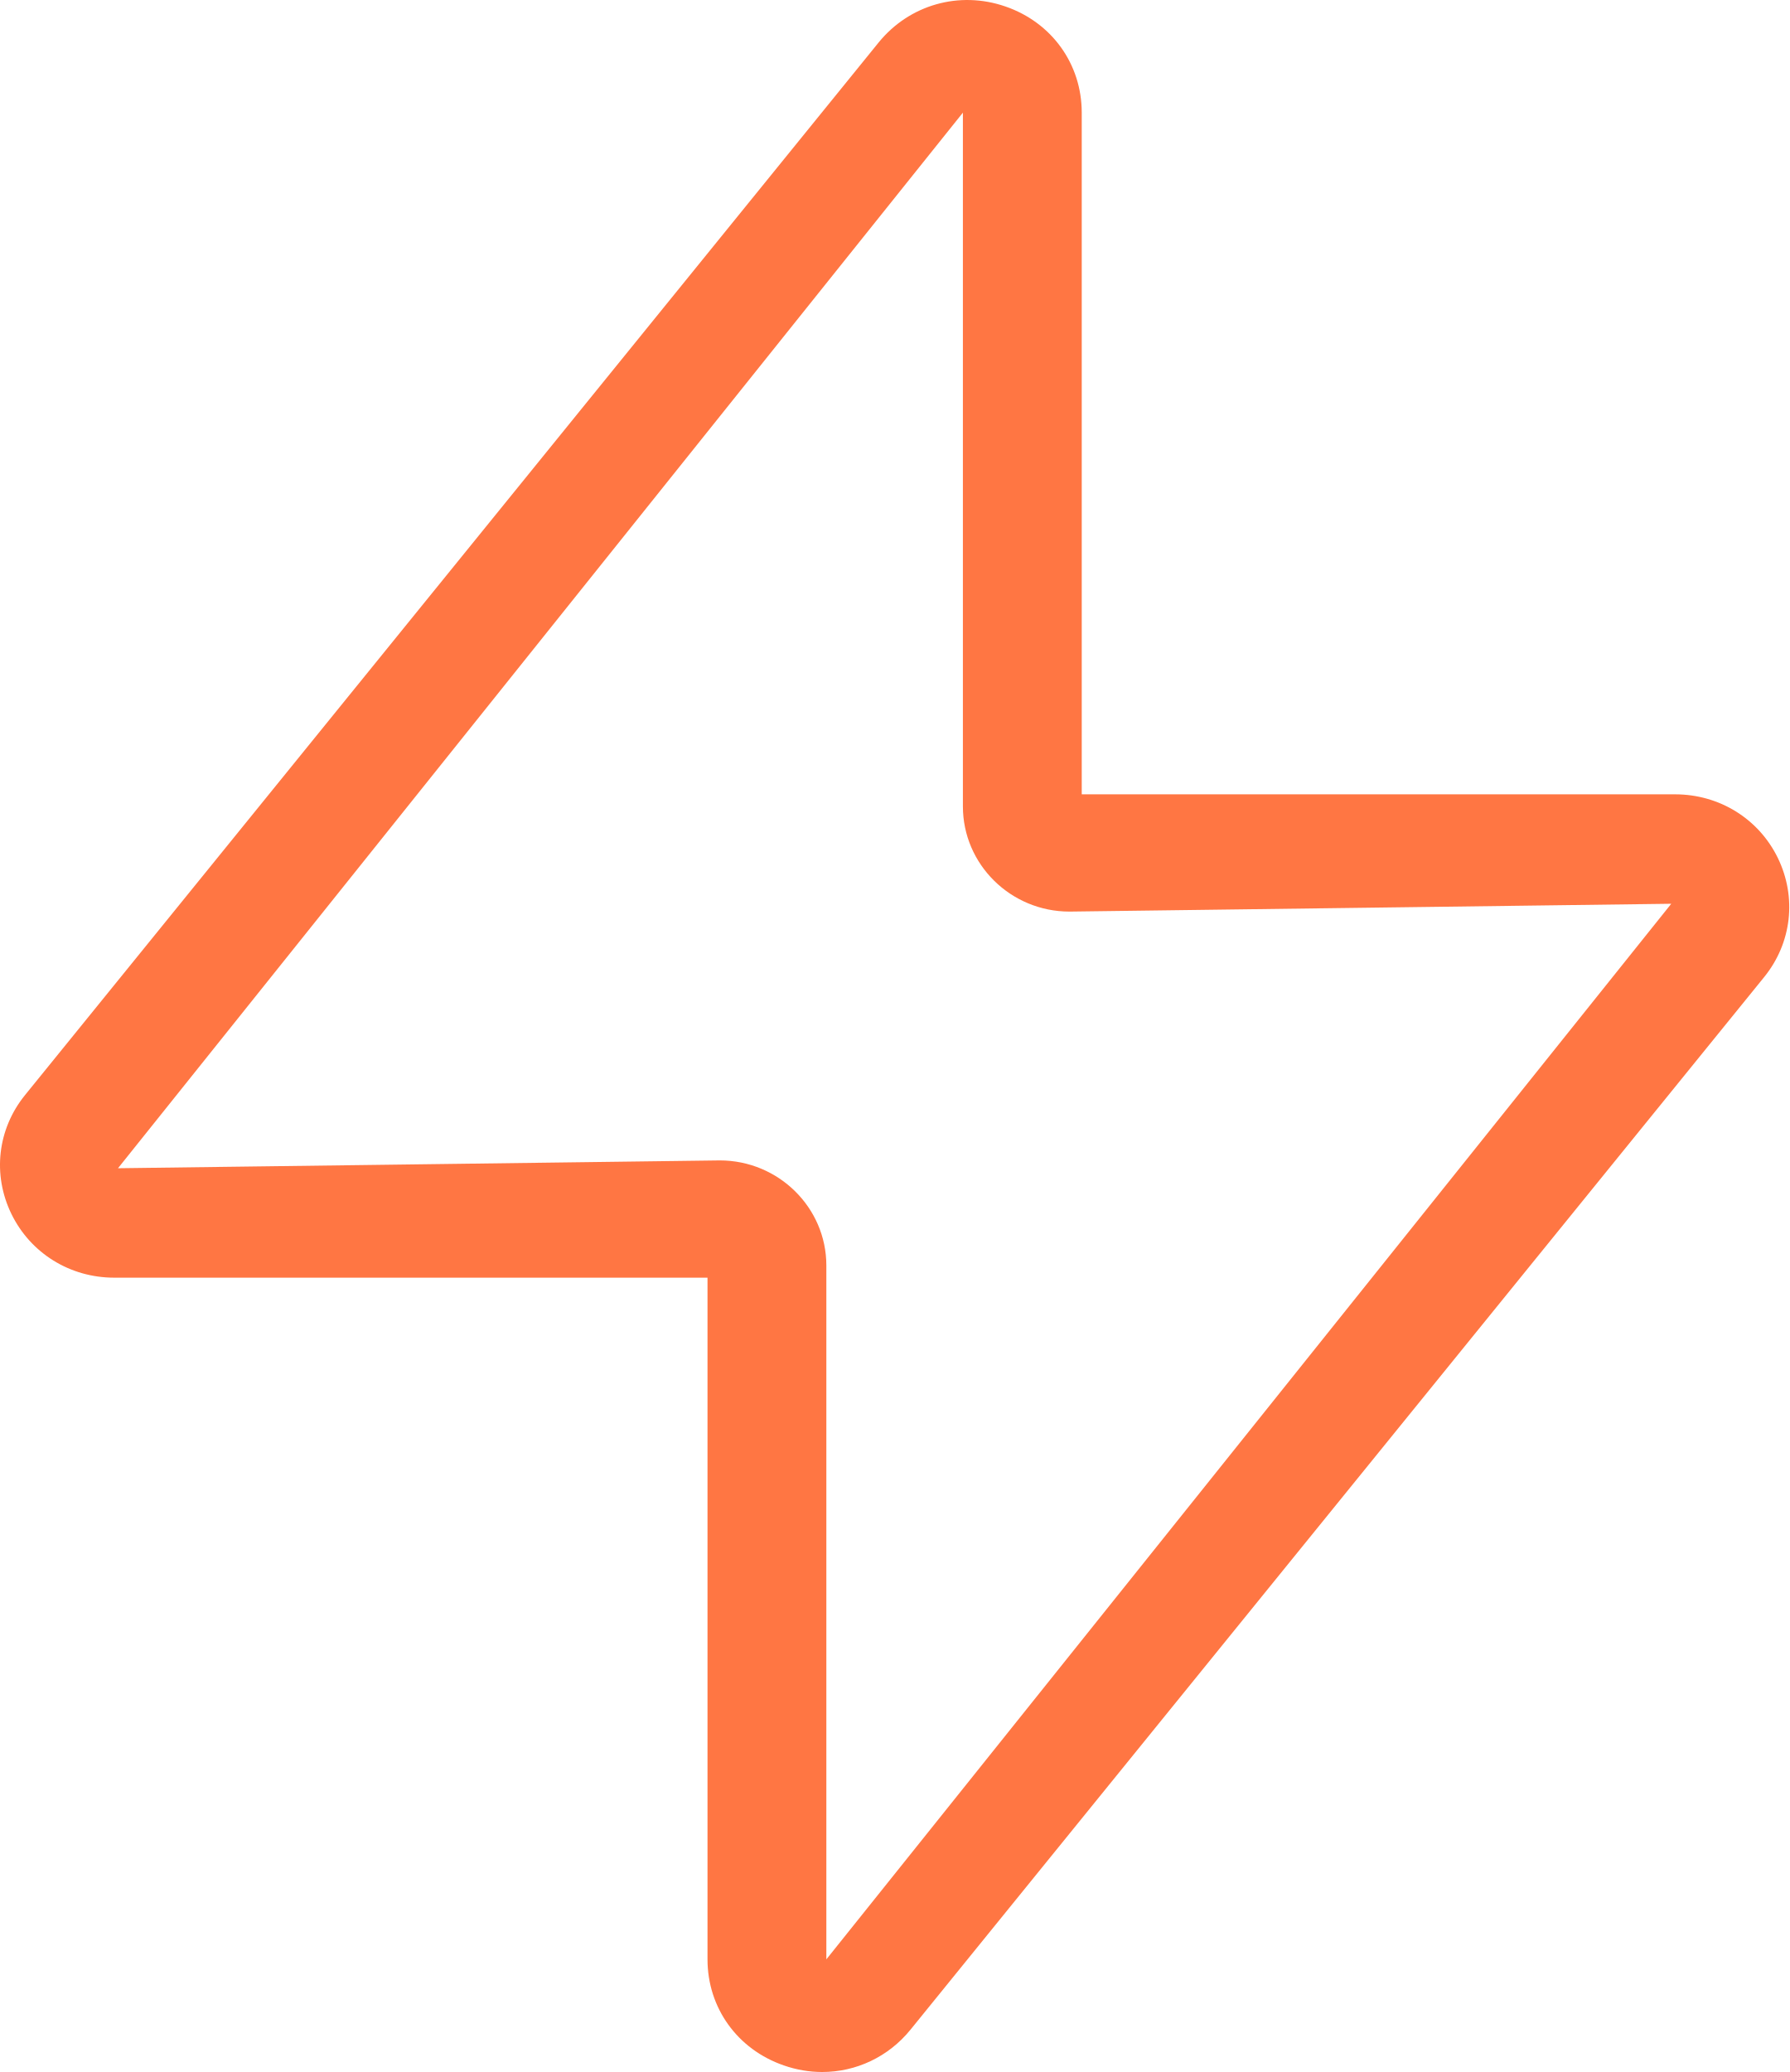
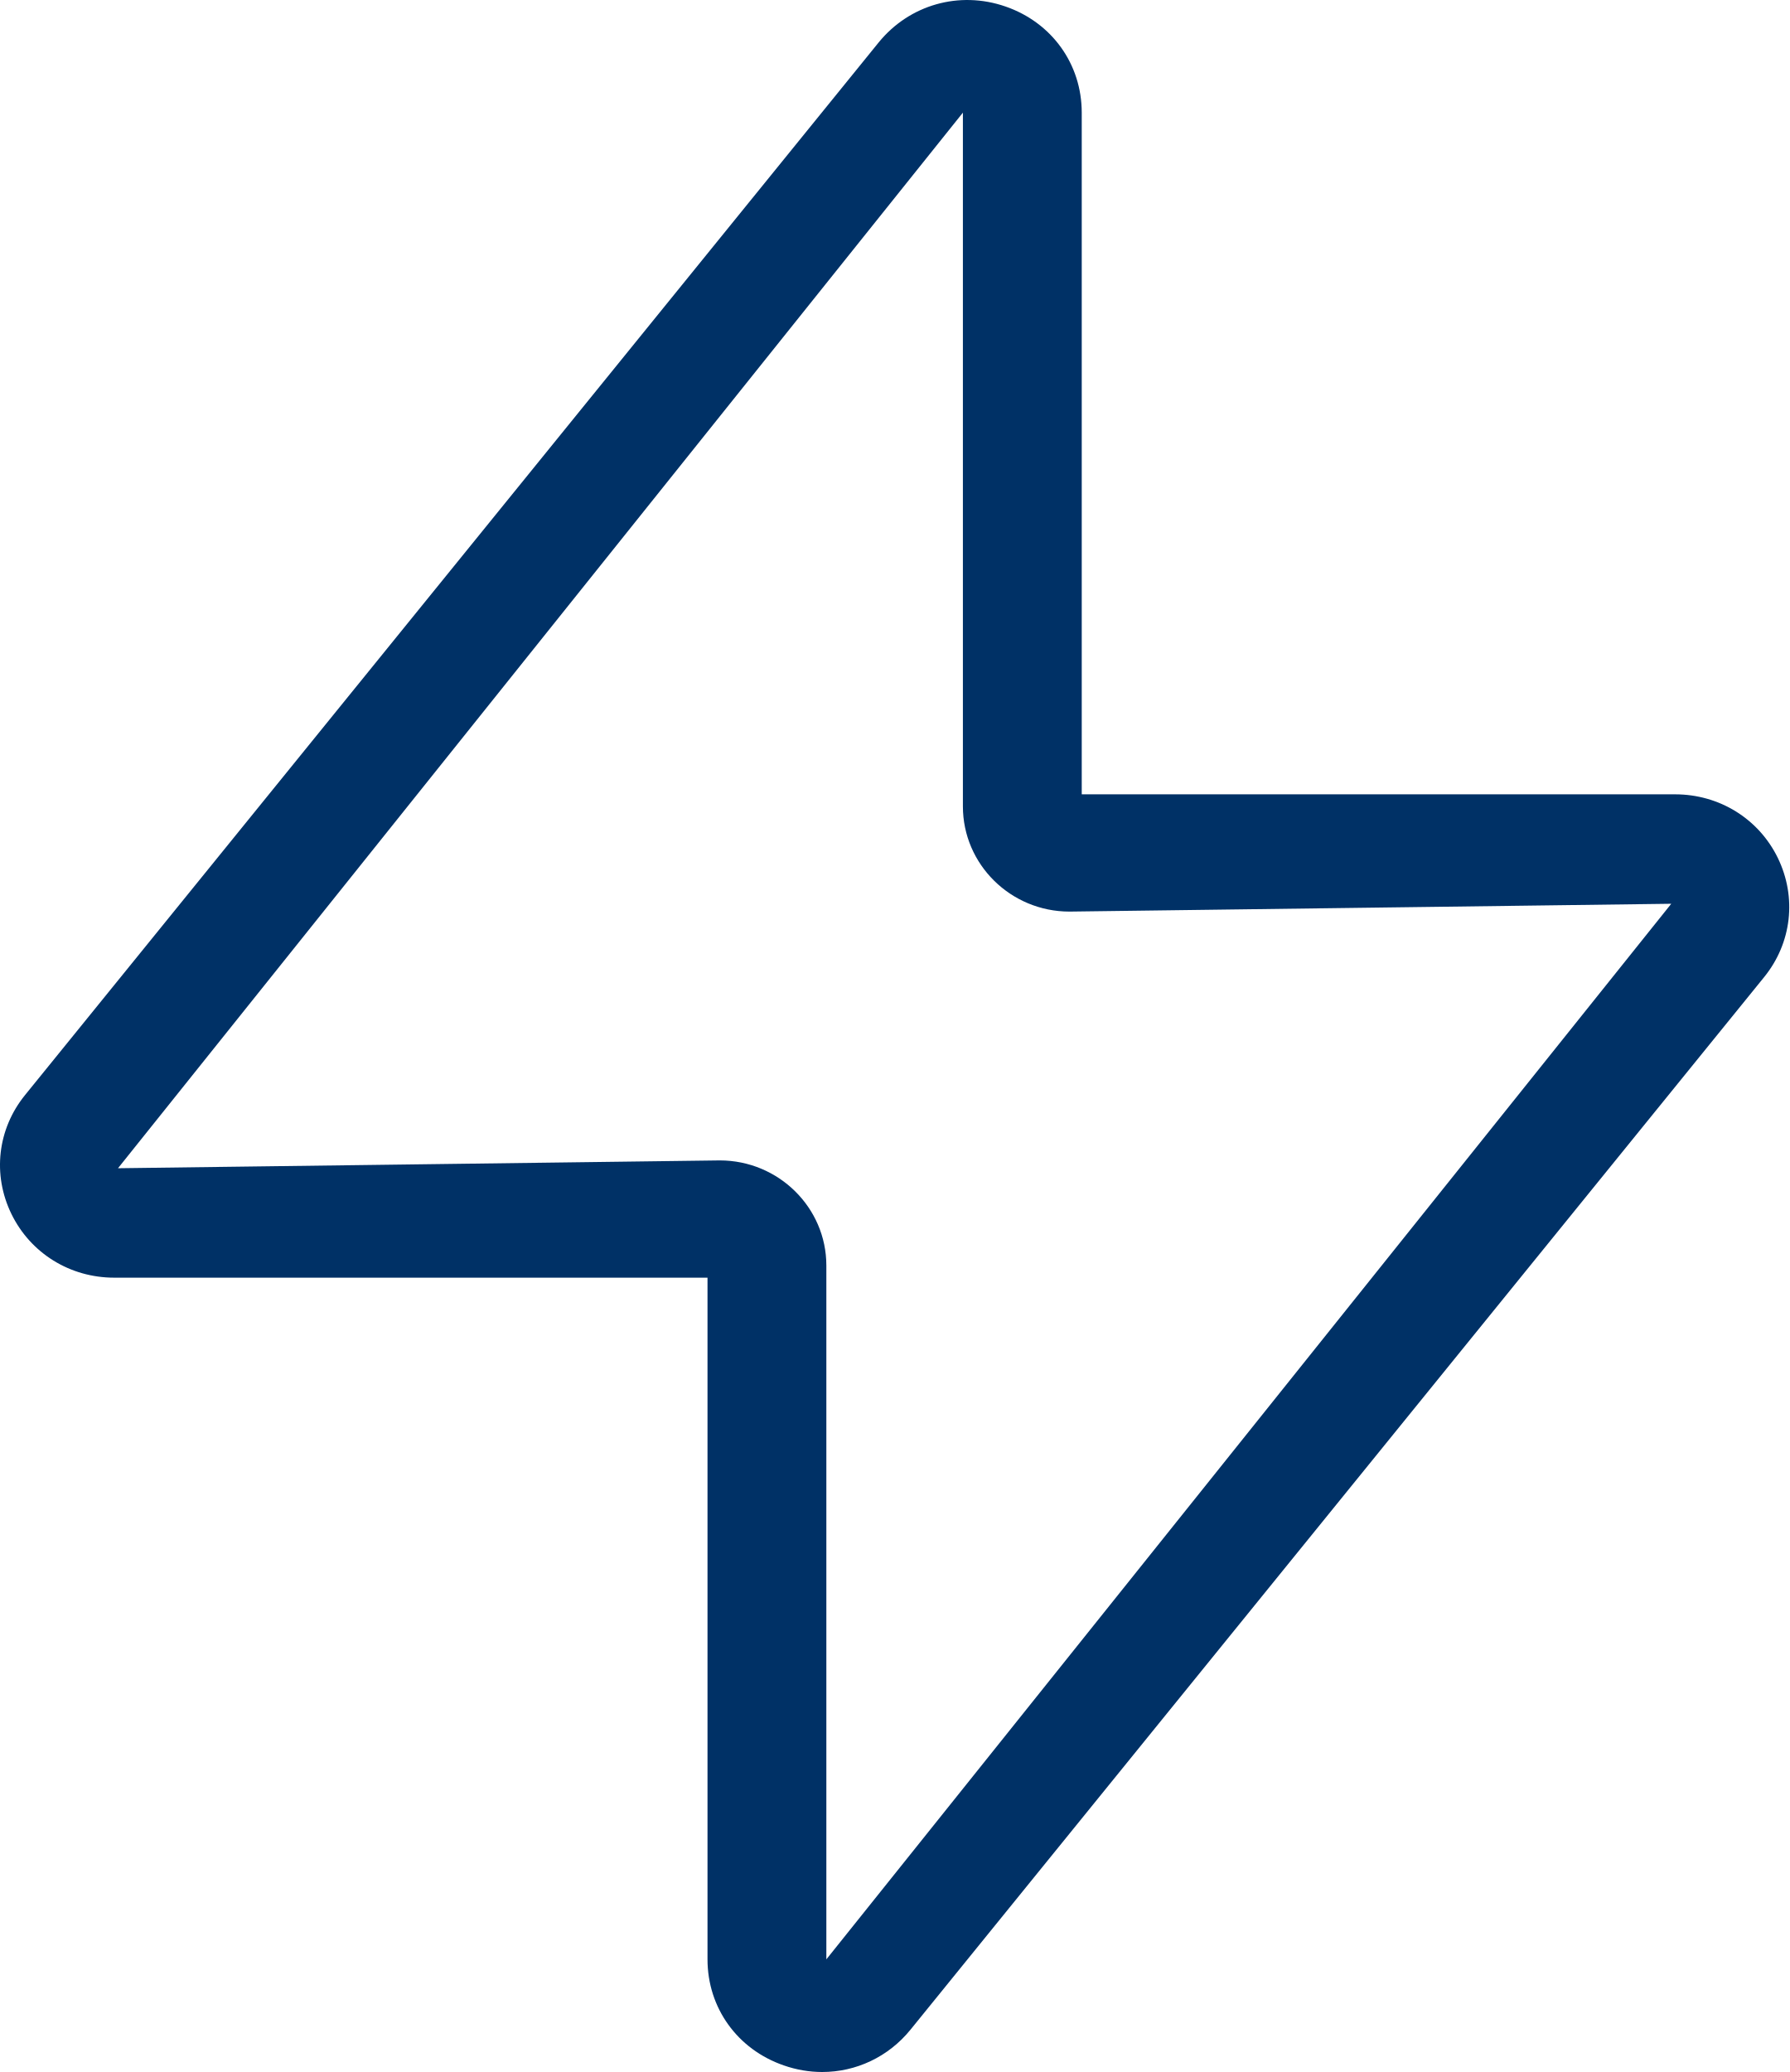
<svg xmlns="http://www.w3.org/2000/svg" width="19" height="22" viewBox="0 0 19 22" fill="none">
-   <path fill-rule="evenodd" clip-rule="evenodd" d="M8.775 20.804V13.437C8.775 12.822 8.267 12.321 7.643 12.321L1.253 12.404L10.225 1.196V8.562C10.225 9.178 10.733 9.679 11.357 9.679L17.747 9.596L8.775 20.804ZM18.879 9.11C18.676 8.693 18.257 8.434 17.788 8.434H11.487V1.196C11.487 0.681 11.17 0.239 10.677 0.069C10.186 -0.101 9.657 0.05 9.331 0.45L0.266 11.627C-0.027 11.988 -0.082 12.472 0.121 12.889C0.324 13.306 0.743 13.566 1.212 13.566H7.513V20.804C7.513 21.318 7.83 21.76 8.323 21.93C8.457 21.977 8.595 22 8.731 22C9.089 22 9.433 21.841 9.669 21.55L18.734 10.374C19.027 10.012 19.082 9.528 18.879 9.11Z" fill="#FF7643" />
+   <path fill-rule="evenodd" clip-rule="evenodd" d="M8.775 20.804V13.437C8.775 12.822 8.267 12.321 7.643 12.321L1.253 12.404L10.225 1.196V8.562C10.225 9.178 10.733 9.679 11.357 9.679L17.747 9.596L8.775 20.804ZM18.879 9.11C18.676 8.693 18.257 8.434 17.788 8.434H11.487V1.196C11.487 0.681 11.17 0.239 10.677 0.069C10.186 -0.101 9.657 0.05 9.331 0.45L0.266 11.627C-0.027 11.988 -0.082 12.472 0.121 12.889C0.324 13.306 0.743 13.566 1.212 13.566H7.513V20.804C7.513 21.318 7.83 21.76 8.323 21.93C8.457 21.977 8.595 22 8.731 22C9.089 22 9.433 21.841 9.669 21.55L18.734 10.374C19.027 10.012 19.082 9.528 18.879 9.11Z" fill="#003166" />
</svg>
